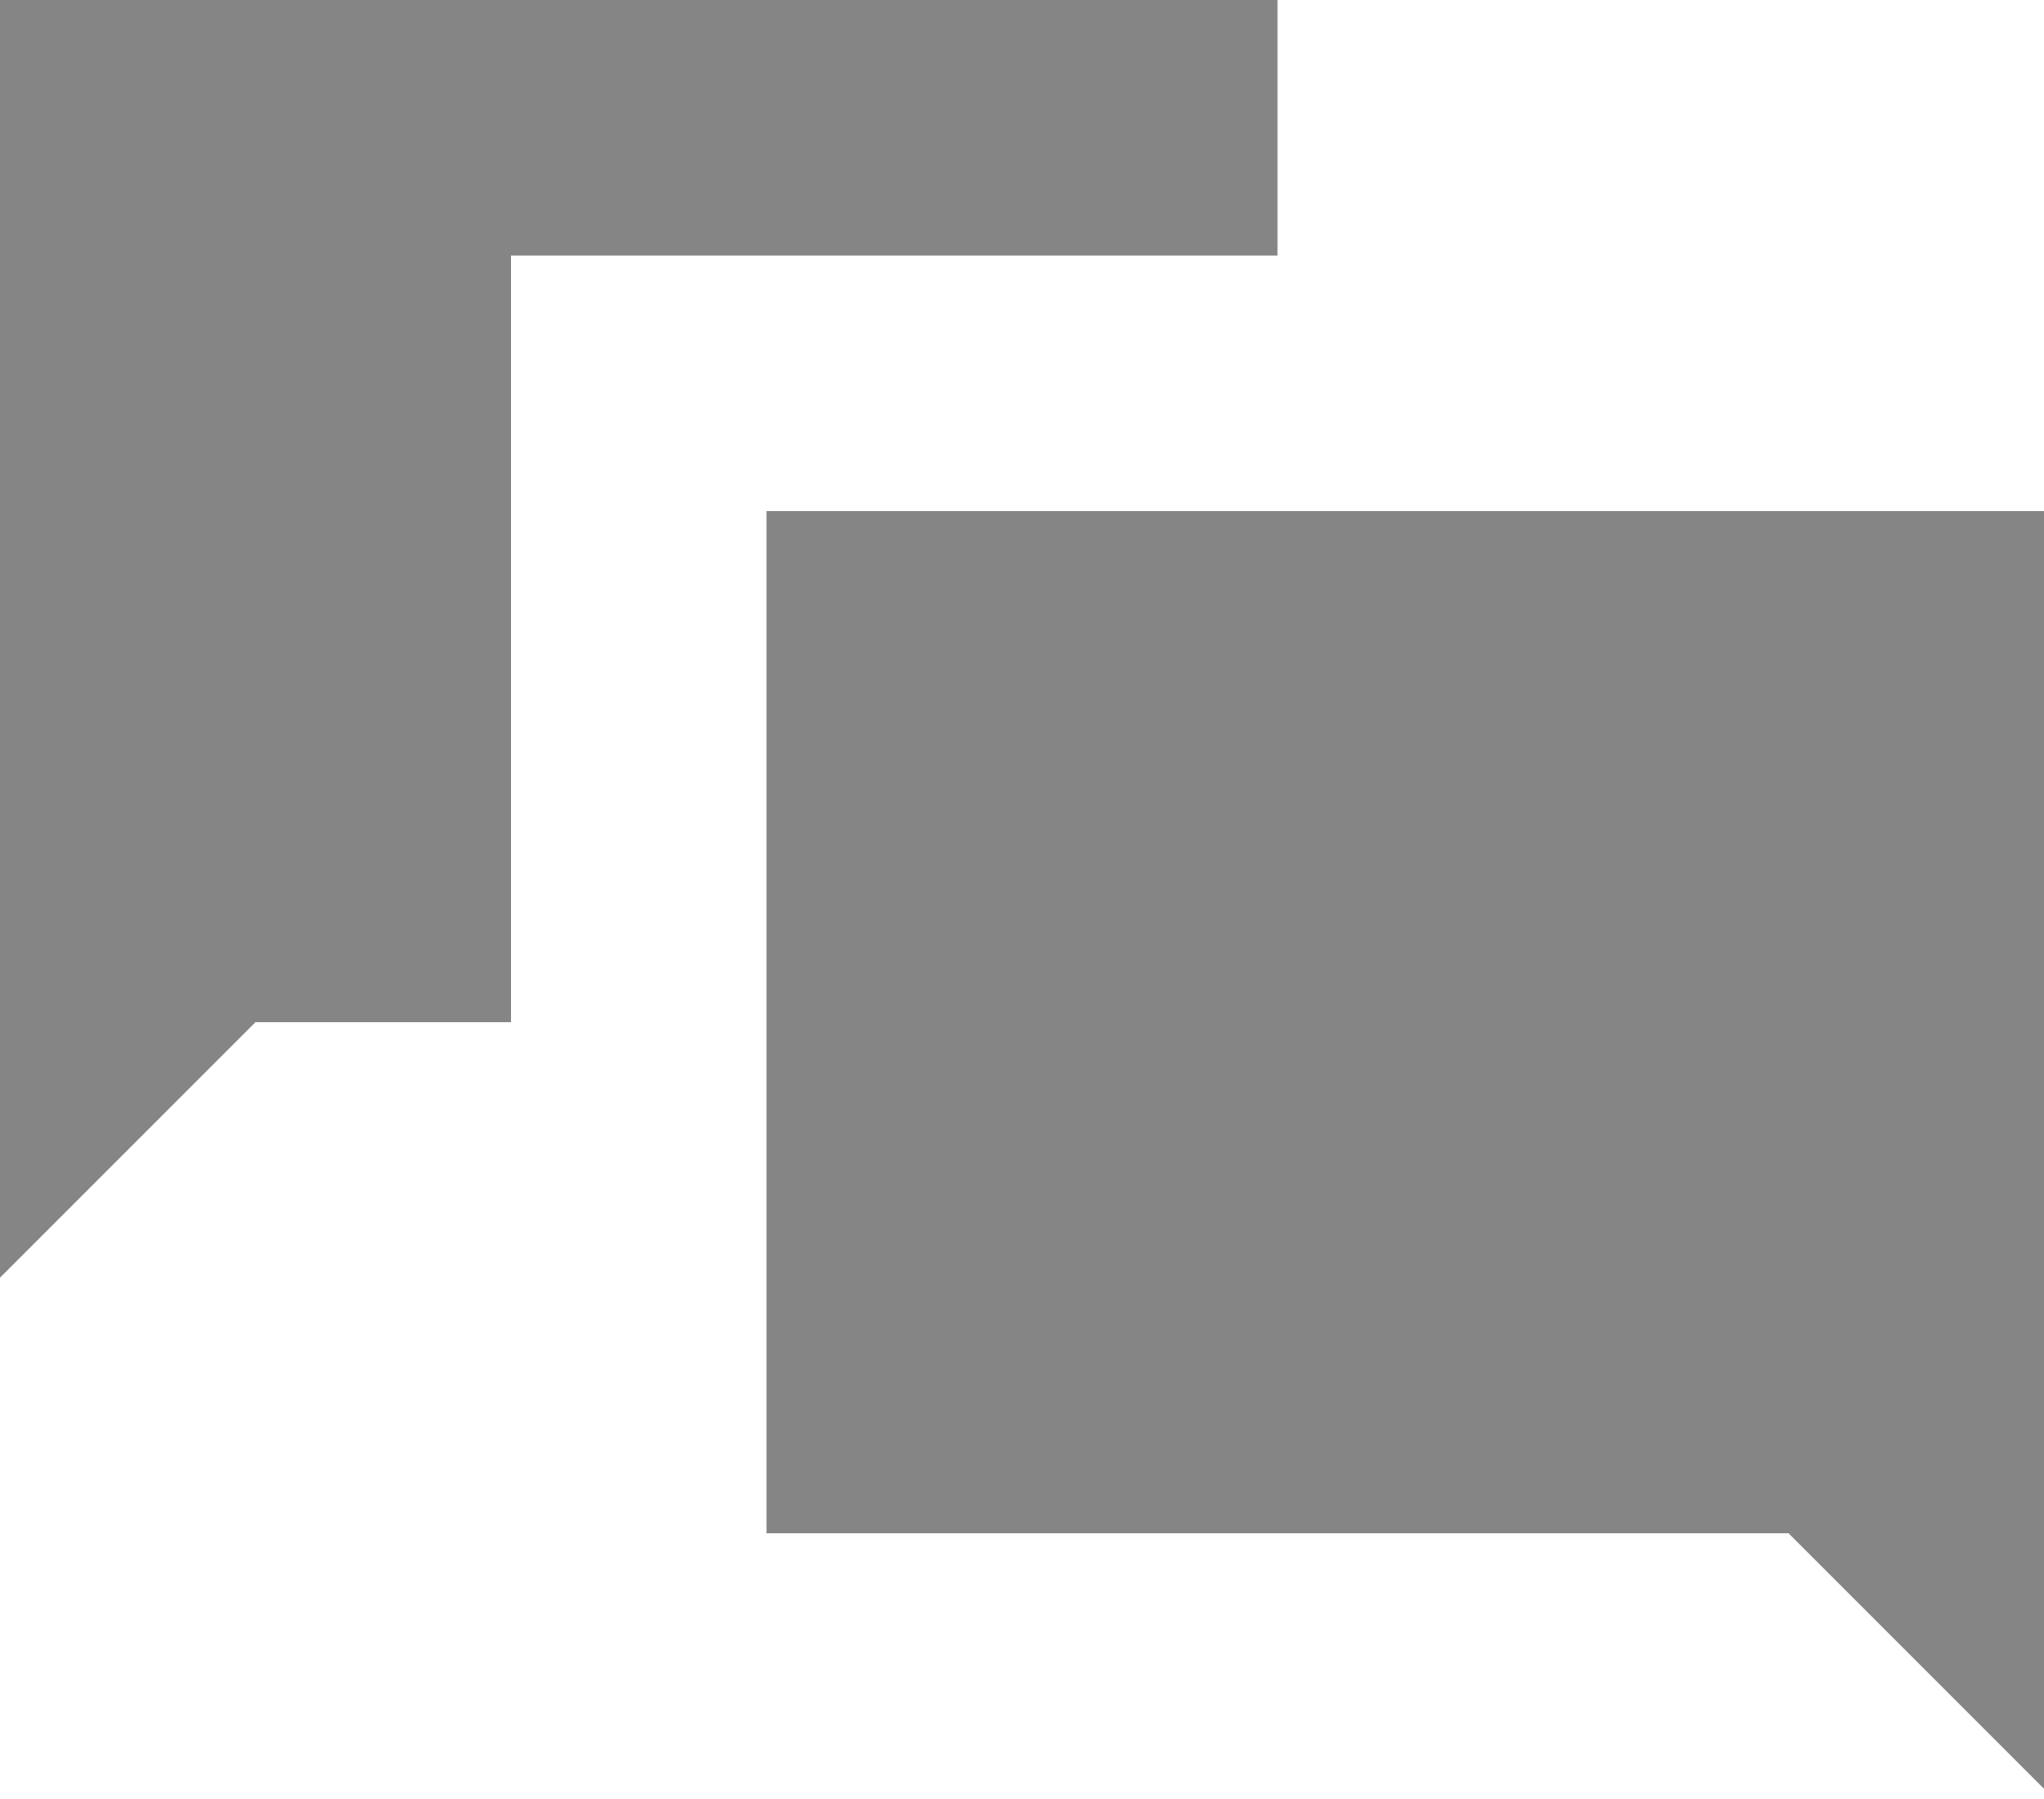
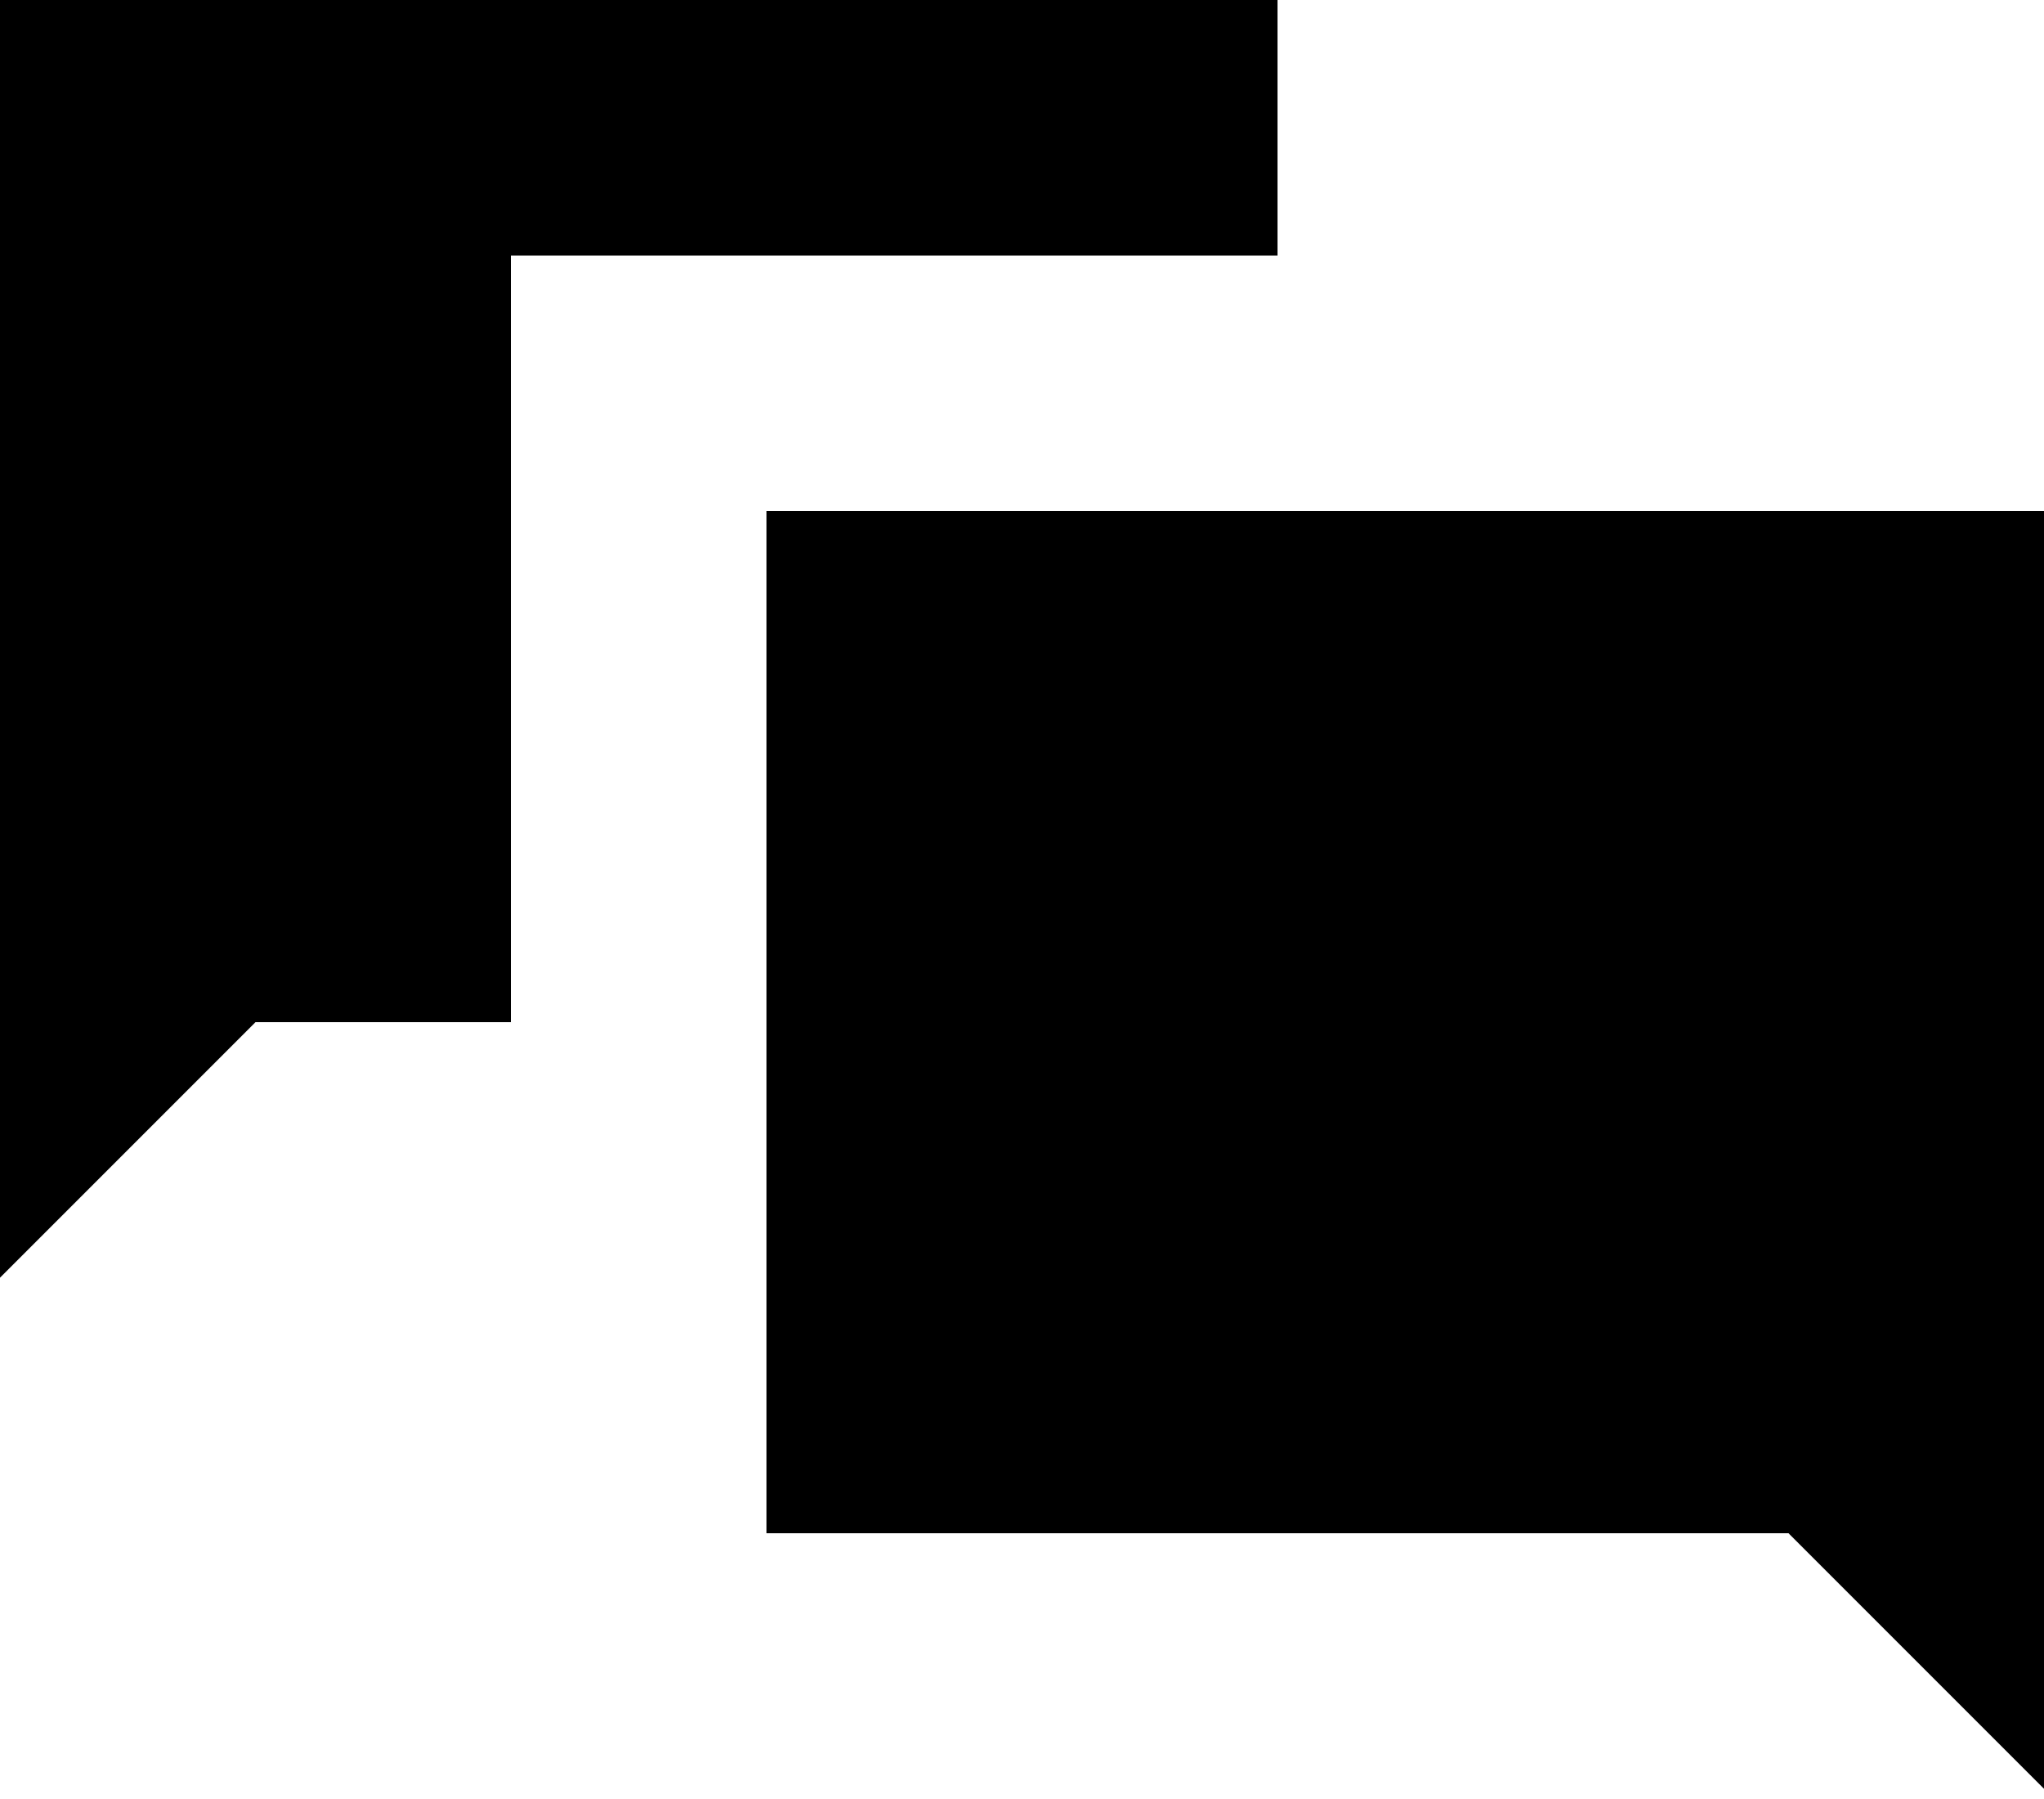
<svg xmlns="http://www.w3.org/2000/svg" width="current" height="current" fill="current" viewBox="0 0 25 22">
-   <path d="M0 0V15.625L3.125 12.5H6.25V3.125H15.625V0H0ZM9.375 6.25V18.75H21.875L25 21.875V6.25H9.375Z" fill="#858585" />
+   <path d="M0 0V15.625L3.125 12.5H6.25V3.125H15.625V0H0ZM9.375 6.25V18.75H21.875L25 21.875V6.25H9.375Z" />
</svg>
